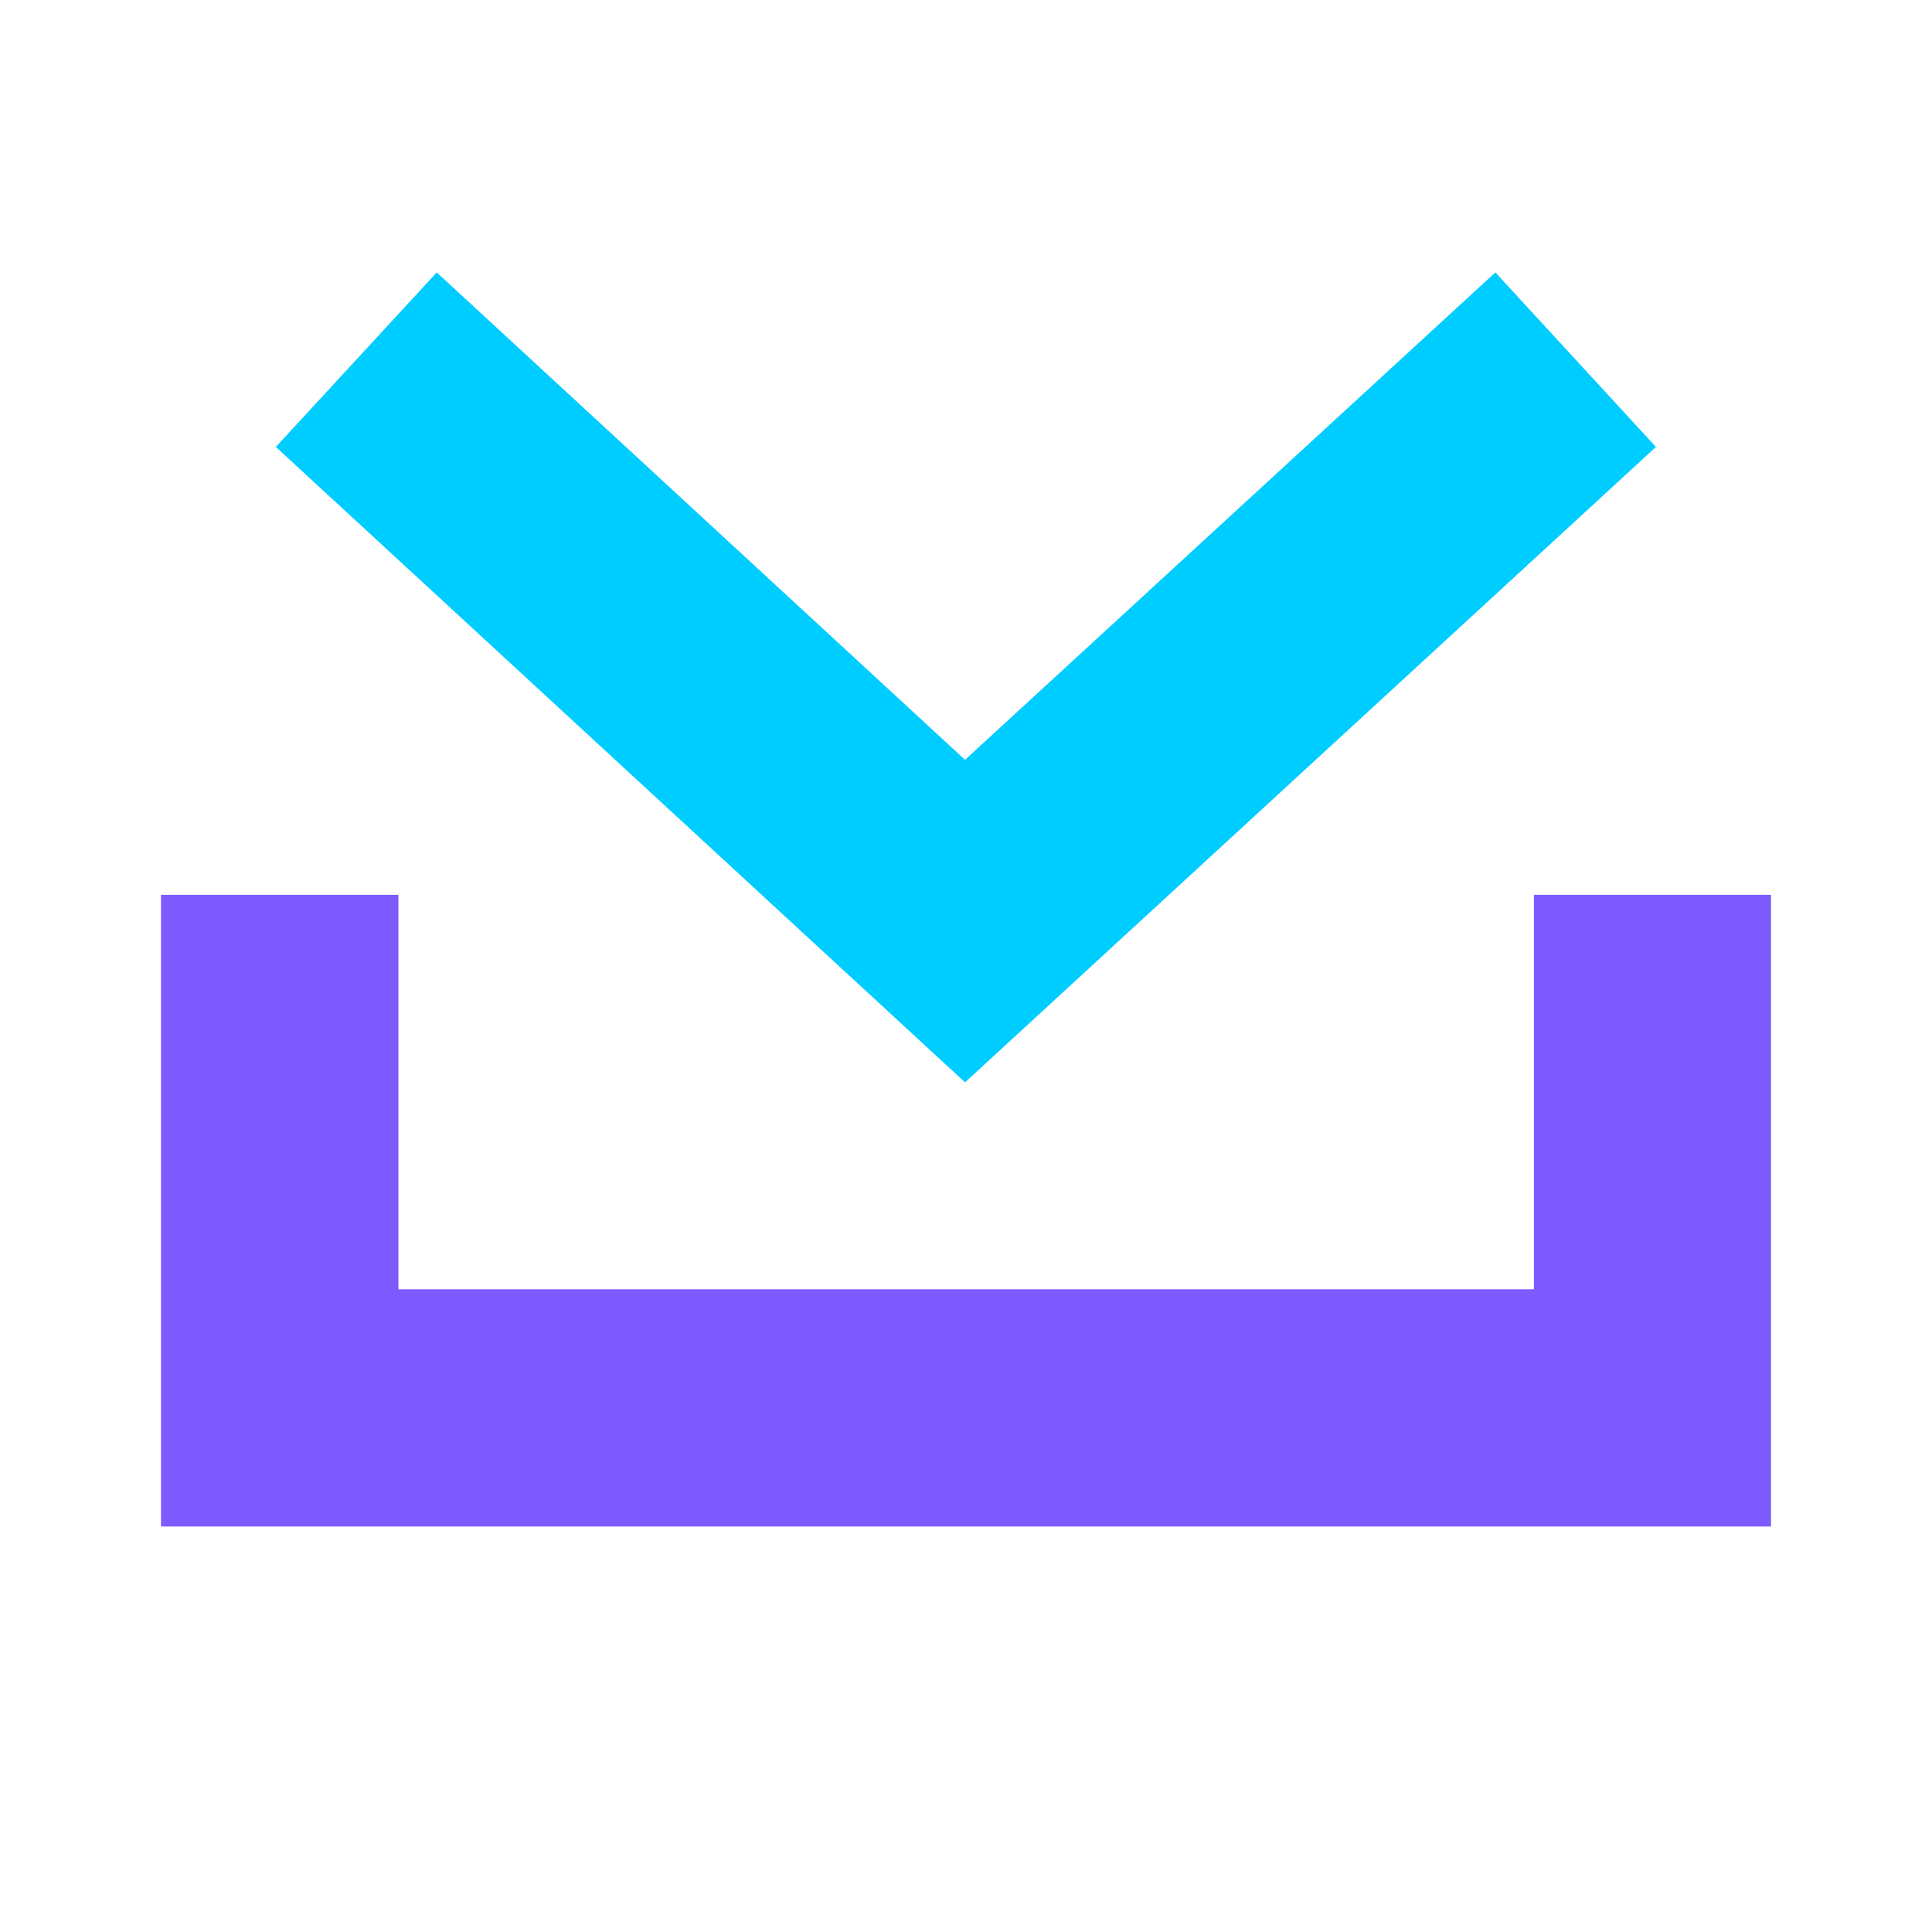
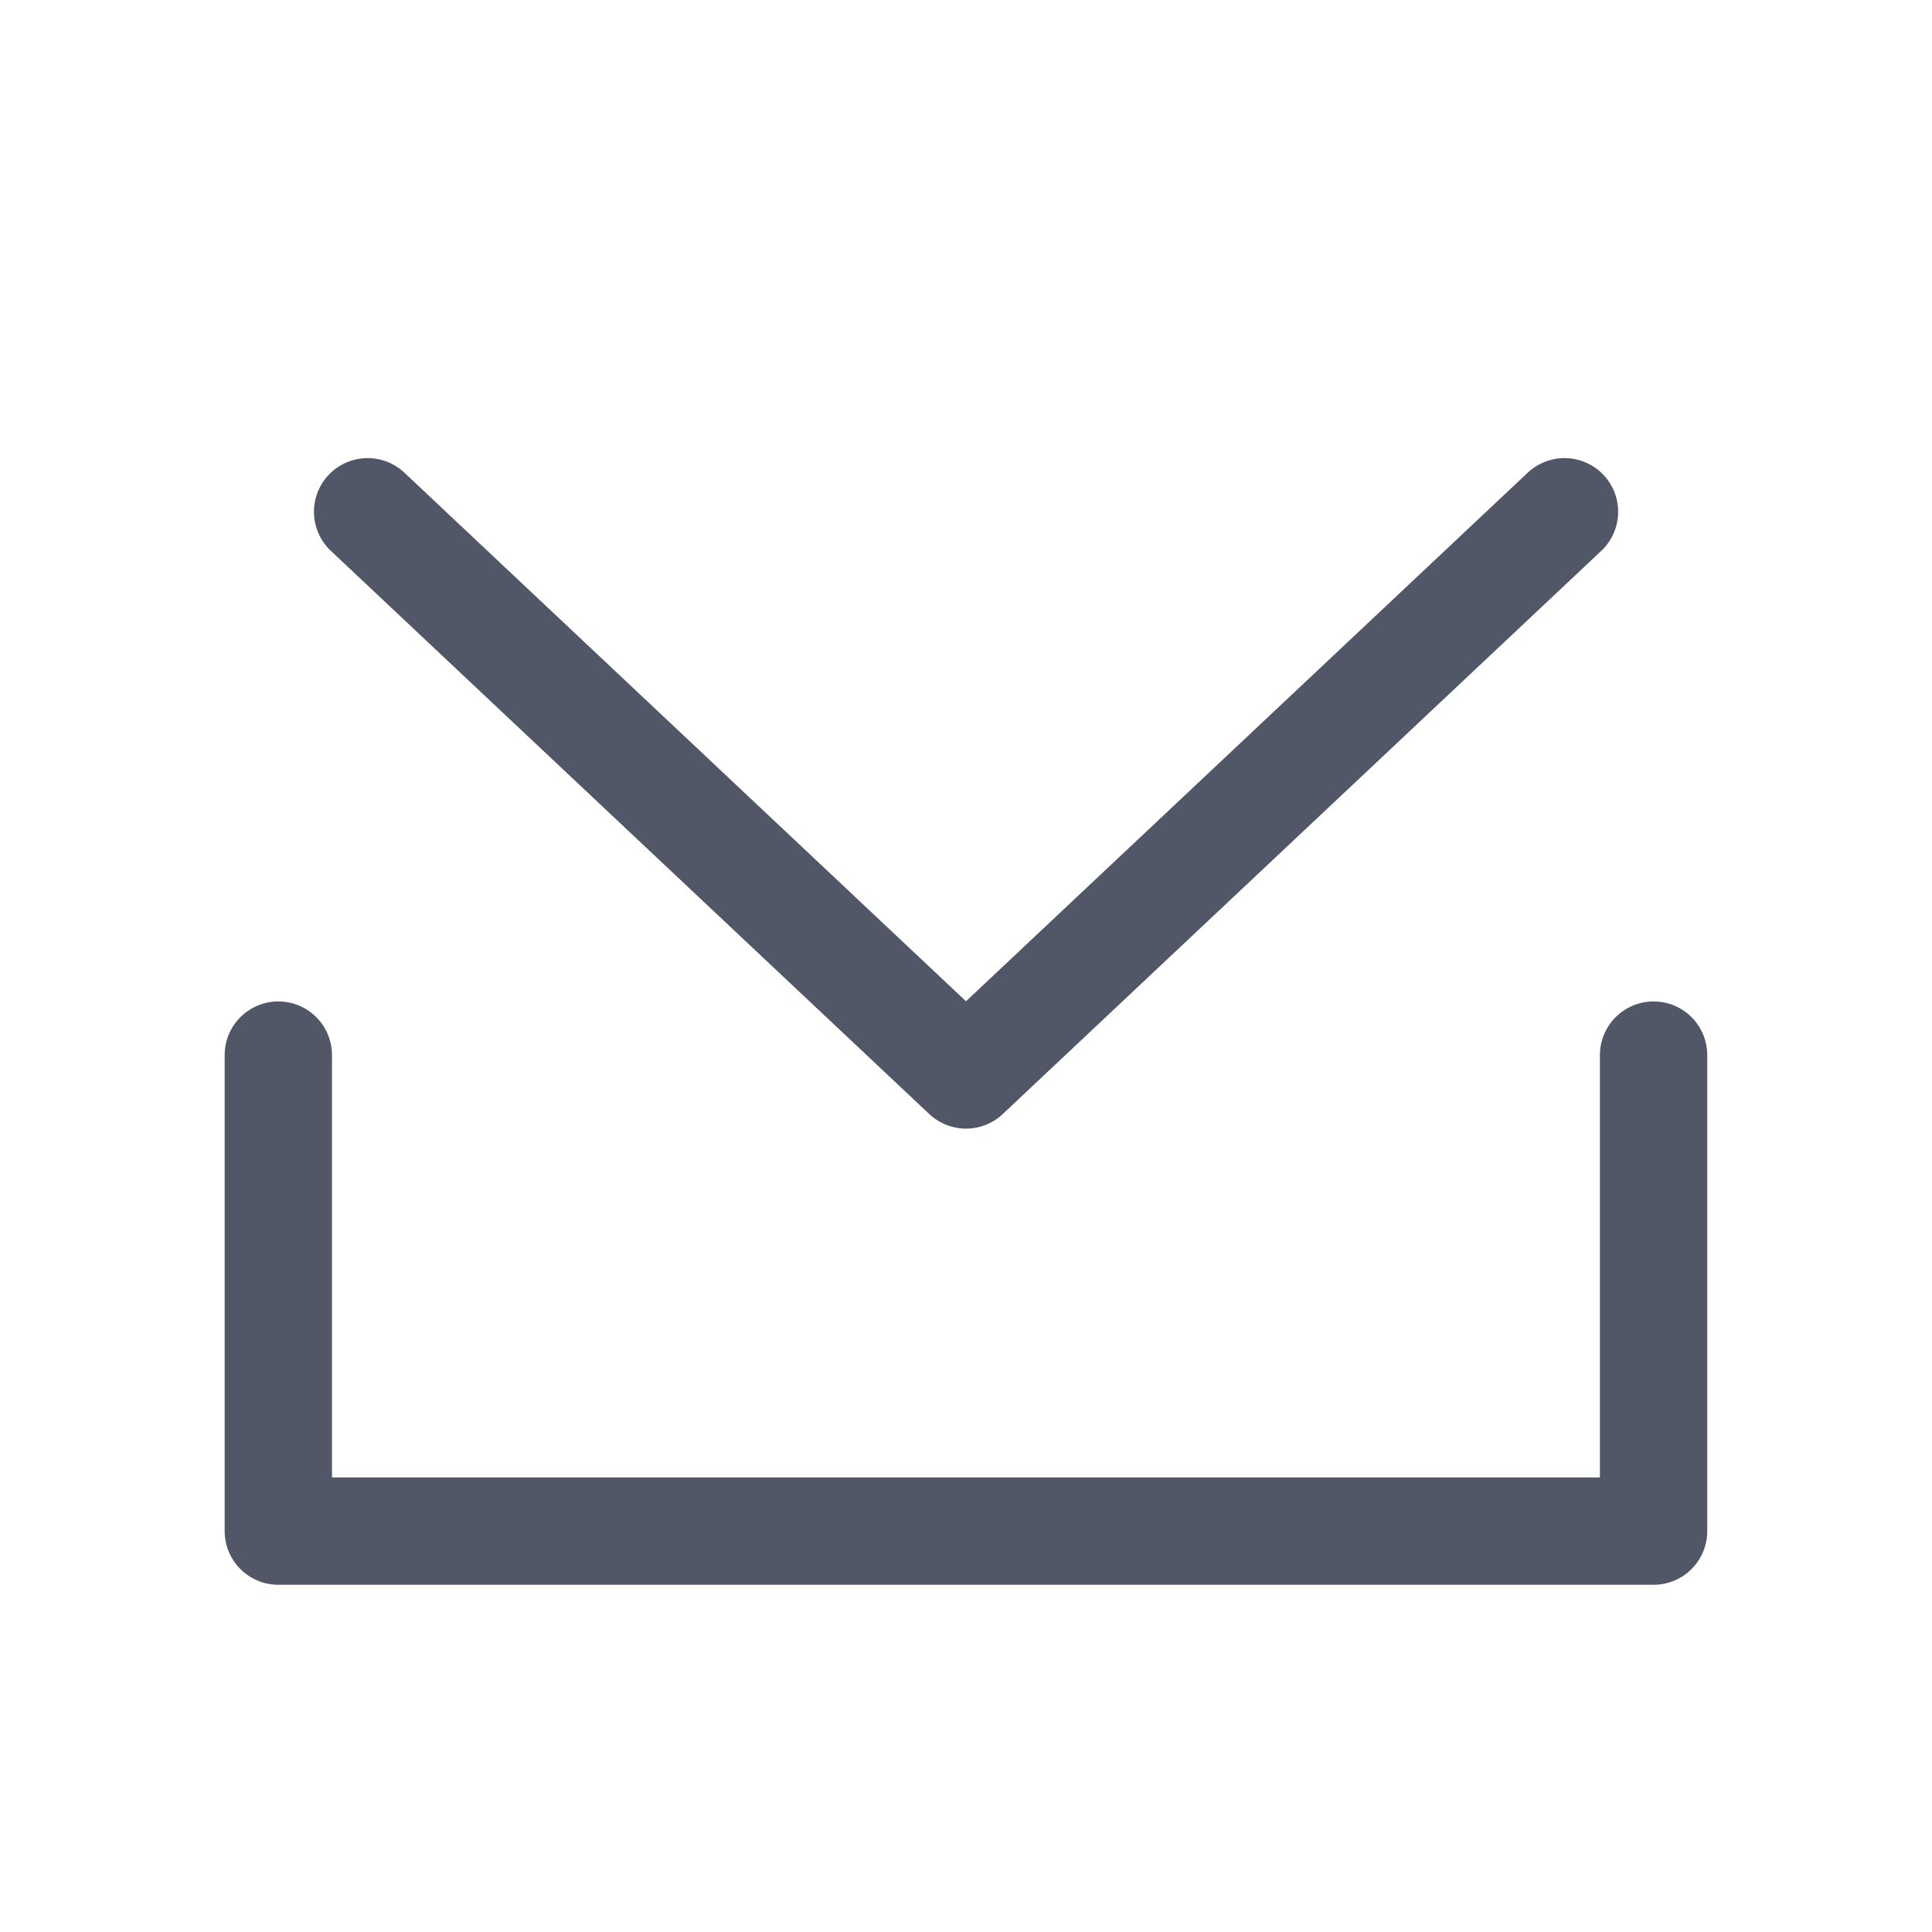
<svg xmlns="http://www.w3.org/2000/svg" width="18" height="18" viewBox="0 0 18 18" fill="none">
-   <path d="M16.5 14.222H1.5V8.337H3.712V12.012H14.291V8.337H16.5V14.222Z" fill="#7D5AFF" />
-   <path d="M8.991 10.084L2.57 4.164L4.069 2.538L8.991 7.079L13.932 2.538L15.428 4.164L8.991 10.084Z" fill="#00CDFF" />
+   <path d="M2.593 9.83V14.265H15.406V9.83" stroke="#515767" stroke-linecap="round" stroke-linejoin="round" />
+   <path d="M3.425 4.768L9 10.015L14.576 4.768" stroke="#515767" stroke-linecap="round" stroke-linejoin="round" />
</svg>
